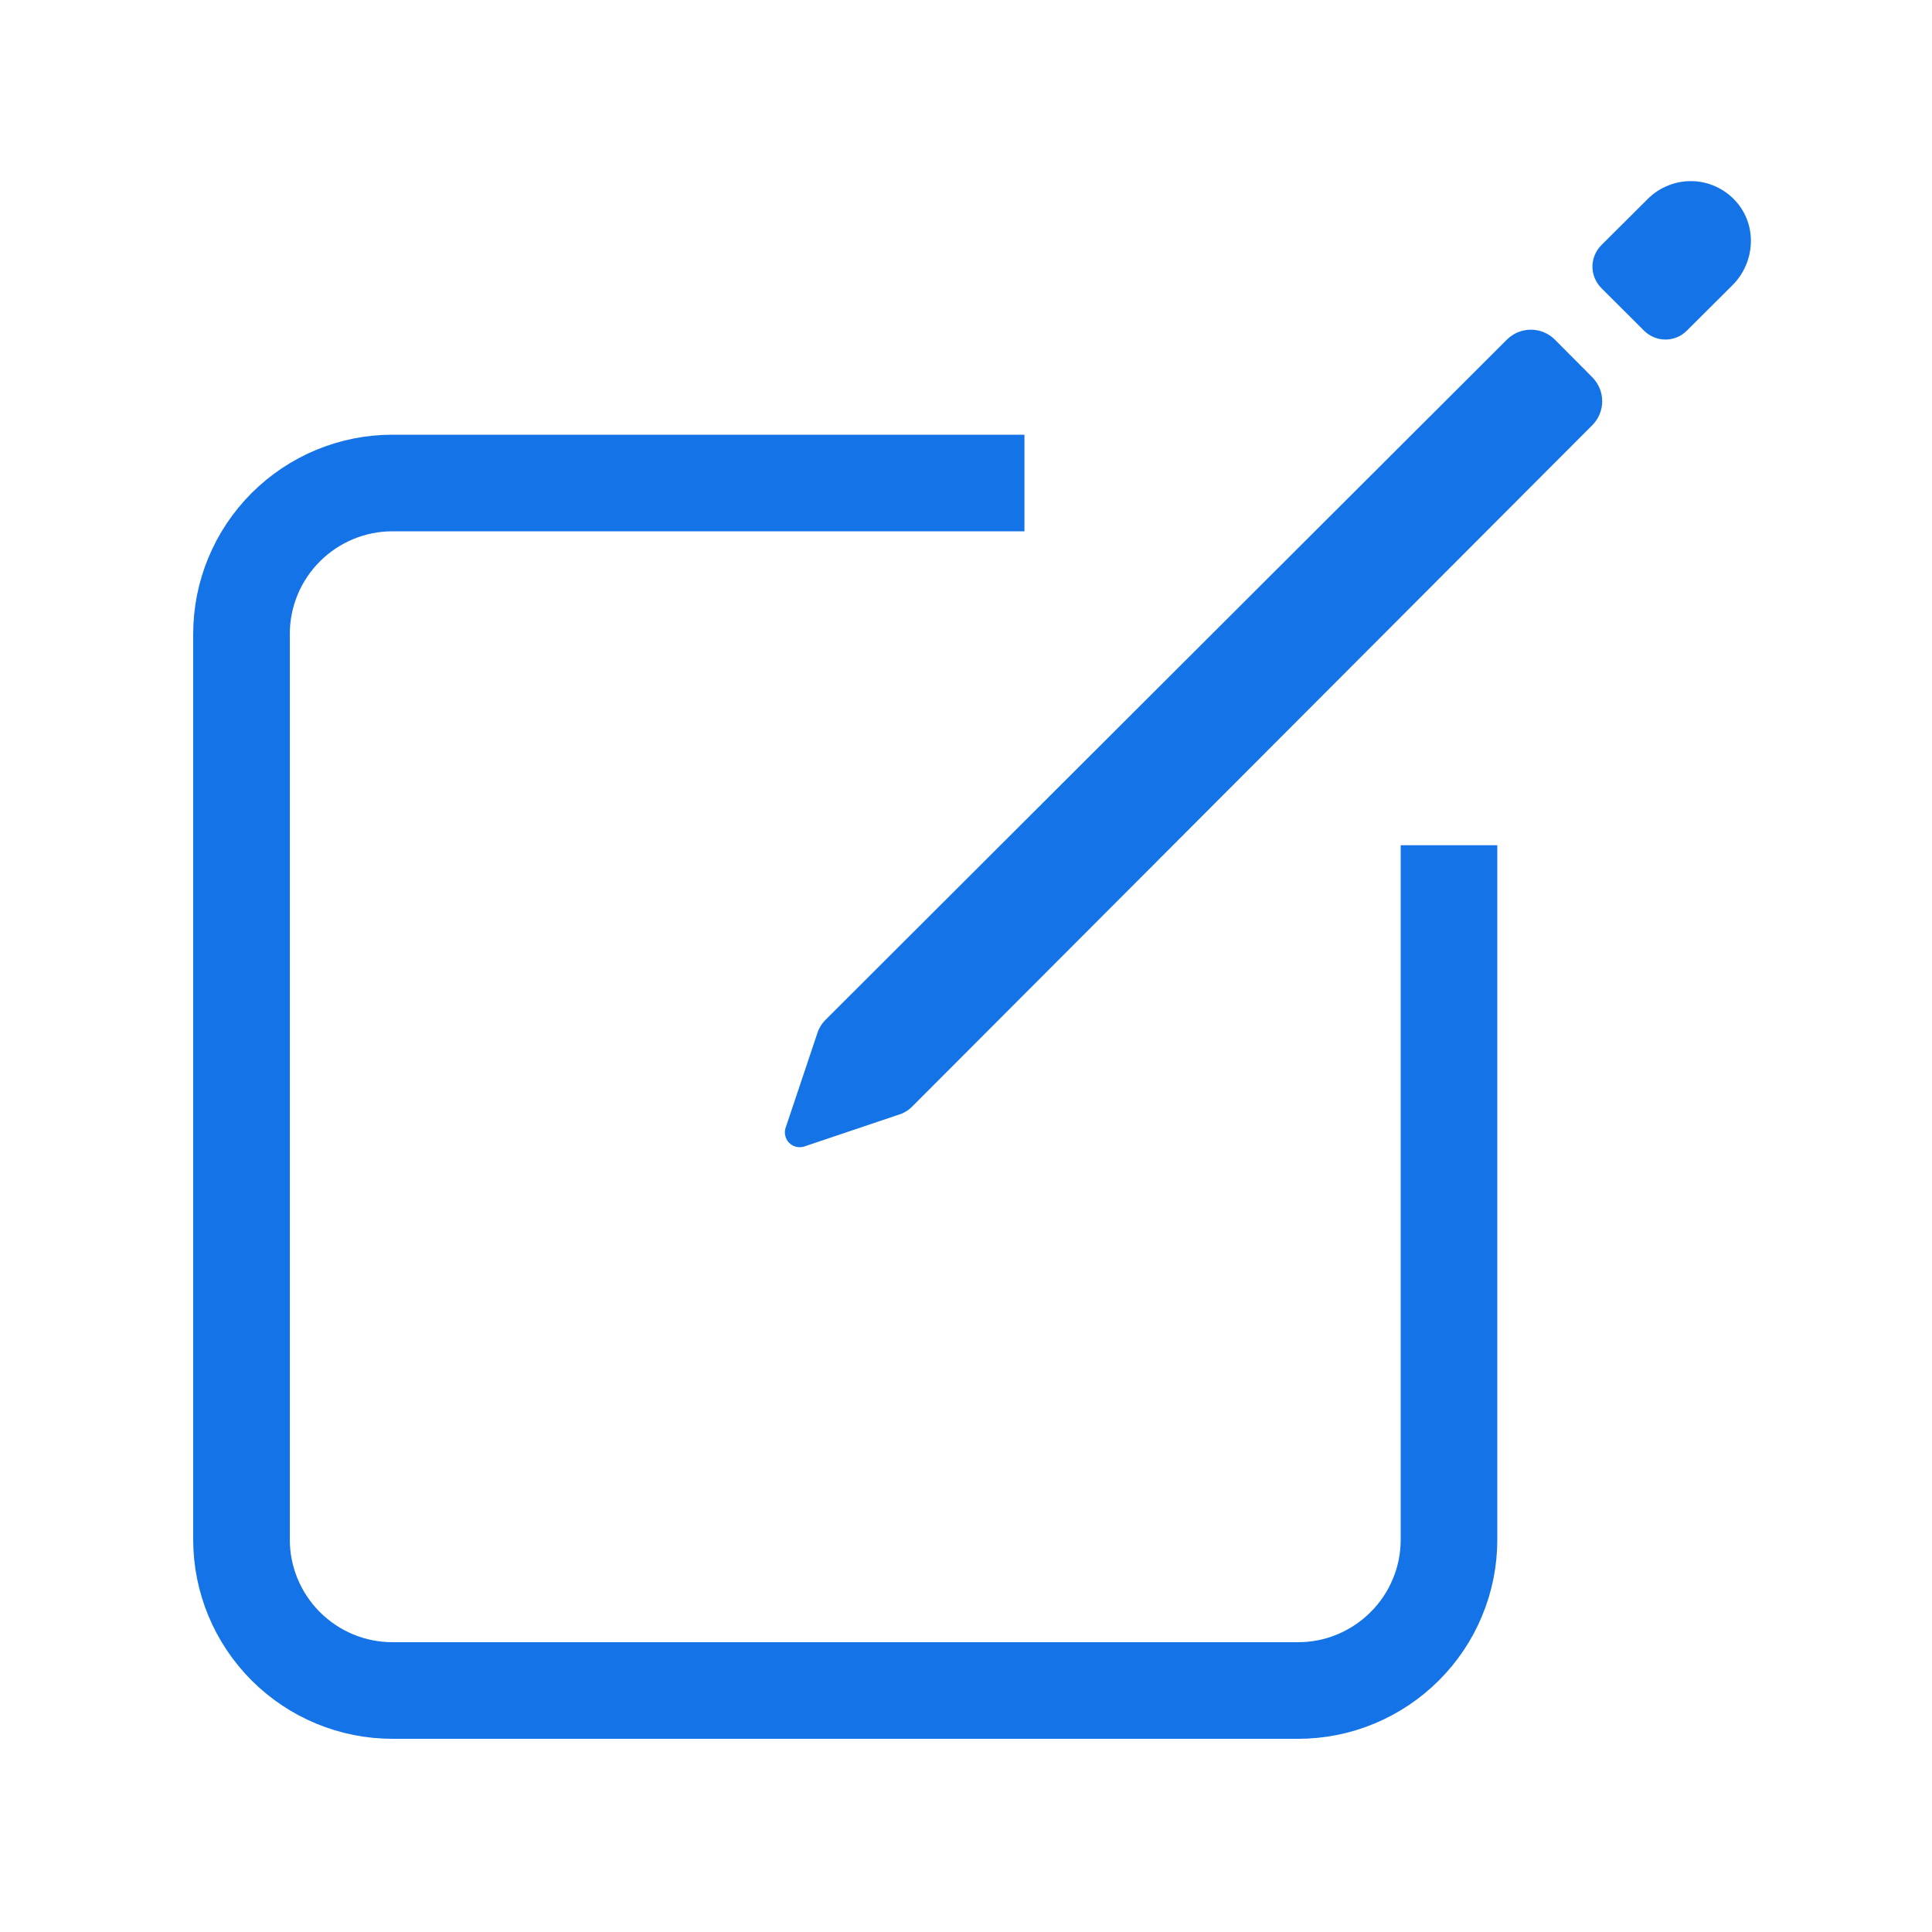
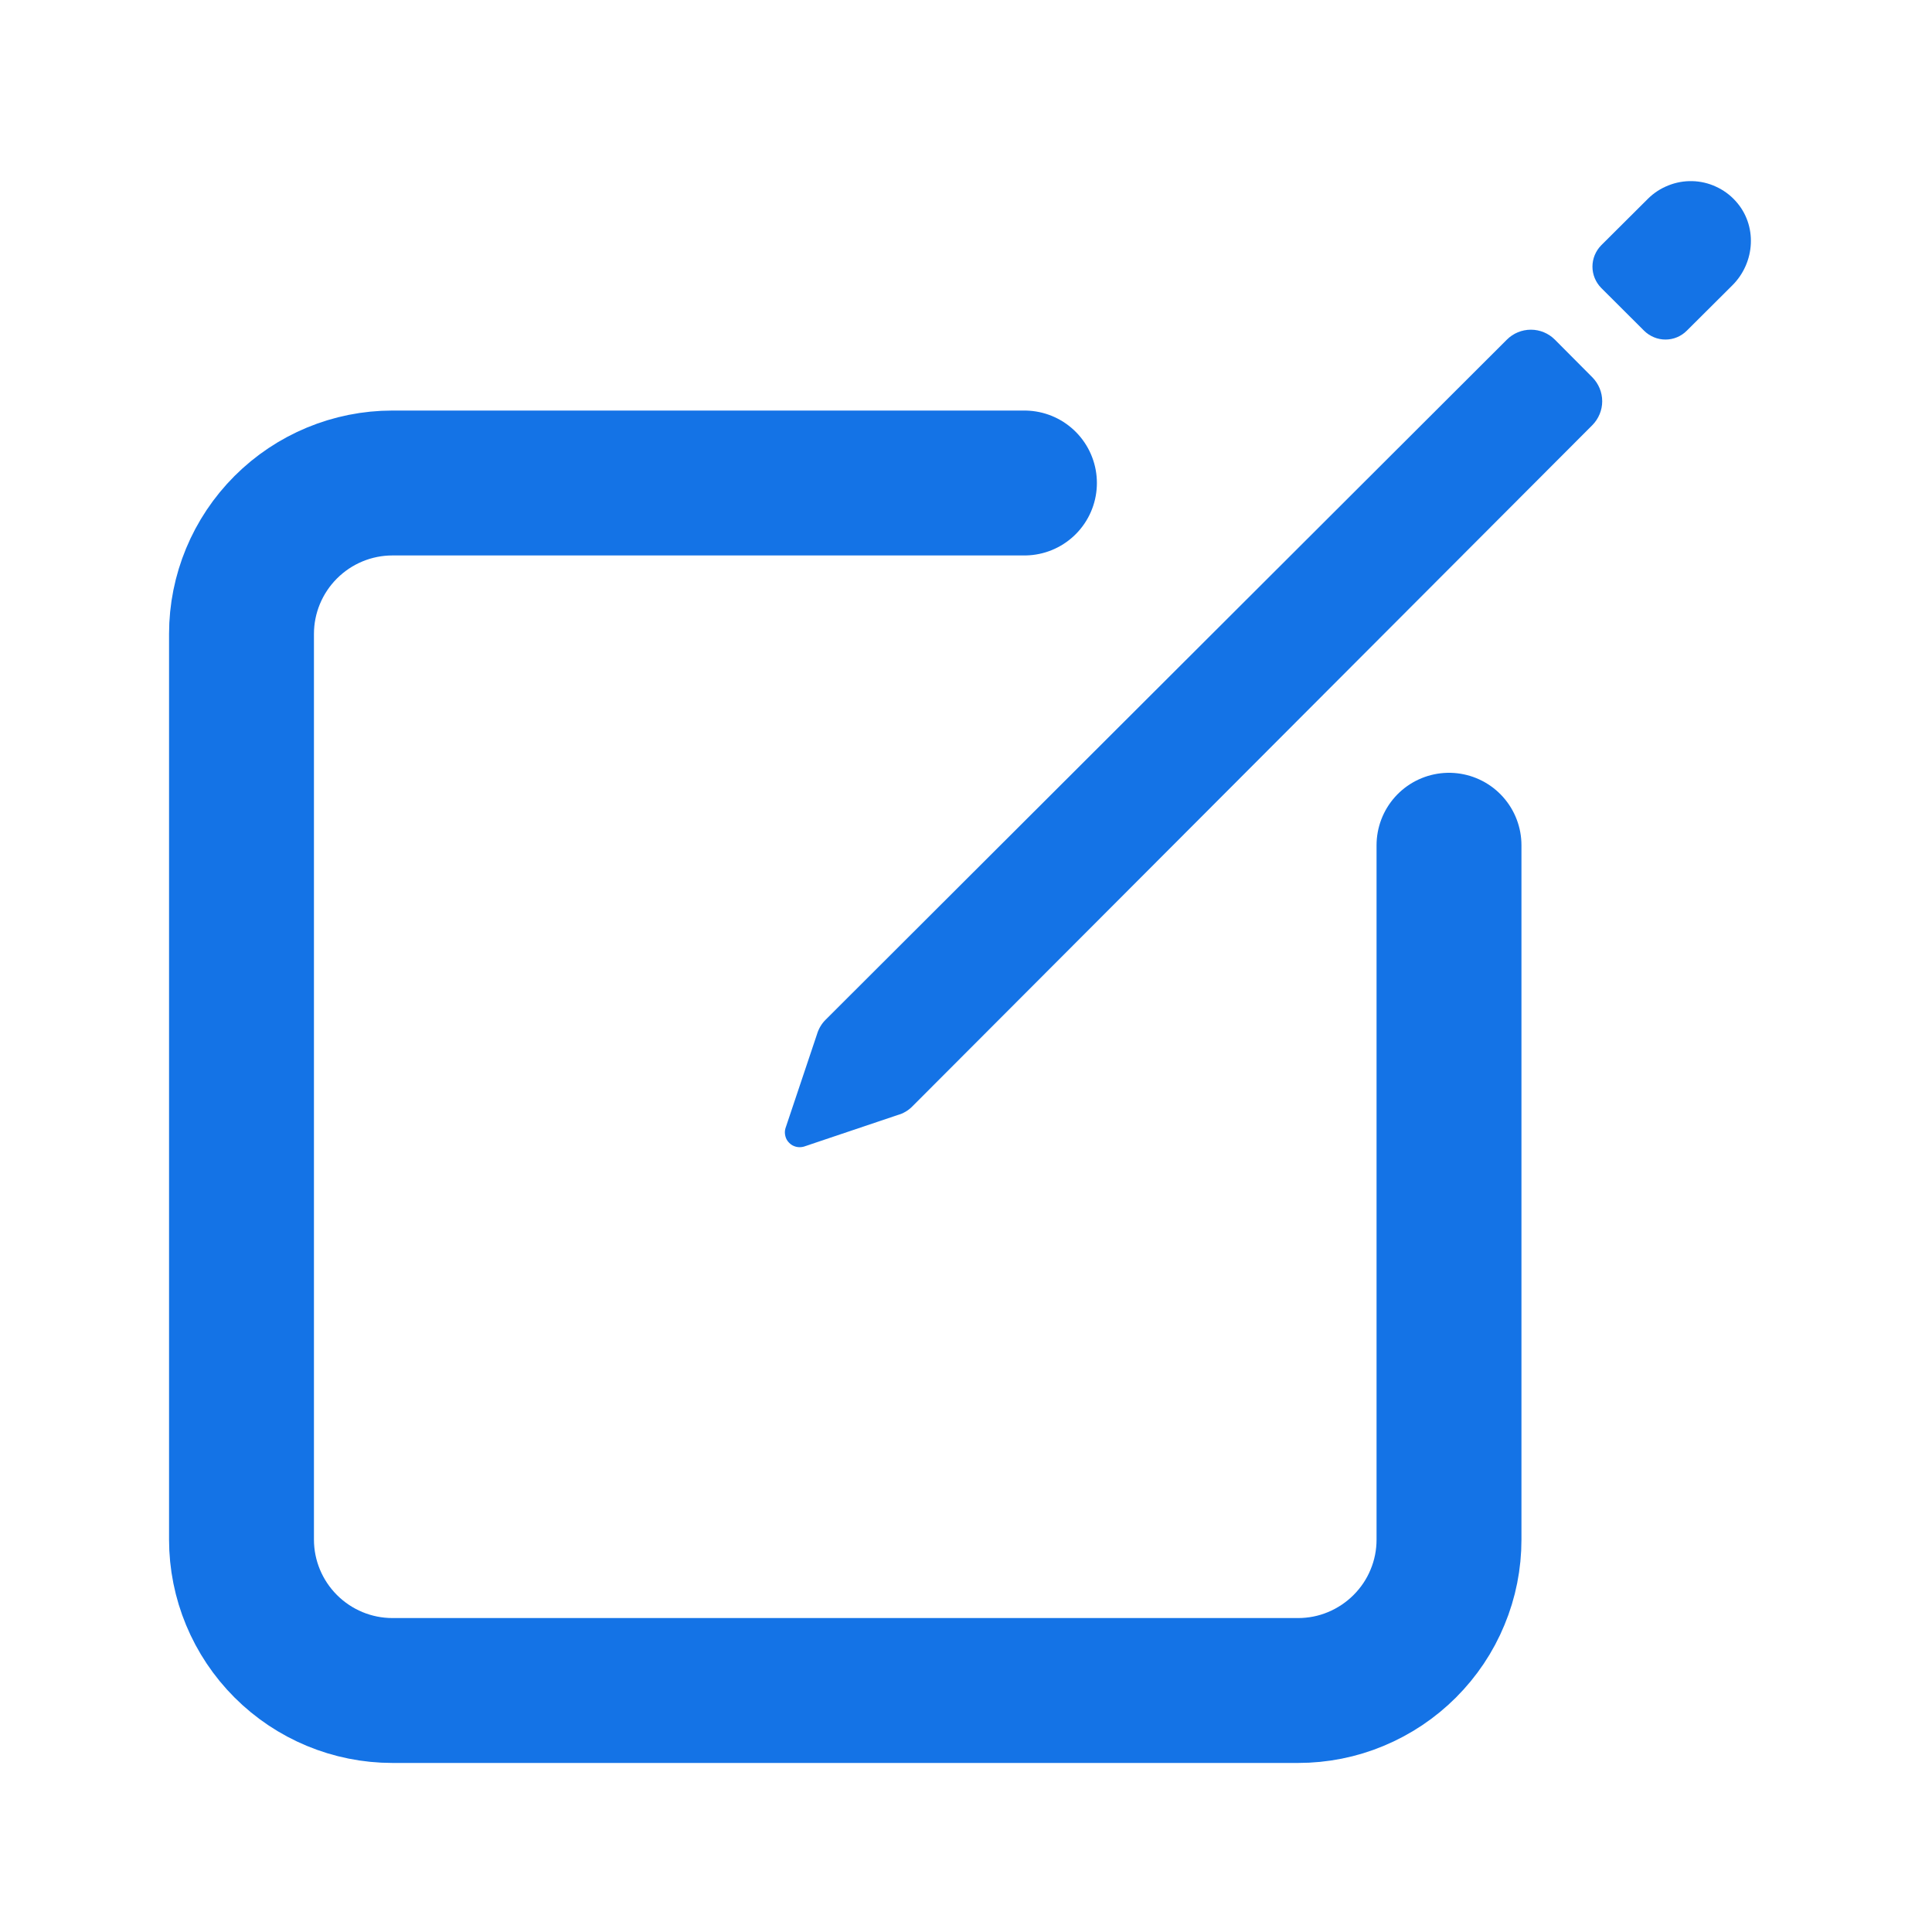
<svg xmlns="http://www.w3.org/2000/svg" width="20" height="20" viewBox="0 0 20 20" fill="none">
-   <path d="M15 8.75V15.938C15 16.143 14.96 16.346 14.881 16.535C14.803 16.725 14.687 16.897 14.542 17.042C14.397 17.187 14.225 17.302 14.035 17.381C13.846 17.46 13.643 17.5 13.438 17.5H4.062C3.648 17.5 3.251 17.335 2.958 17.042C2.665 16.749 2.5 16.352 2.5 15.938V6.562C2.5 6.148 2.665 5.751 2.958 5.458C3.251 5.165 3.648 5 4.062 5H10.605" stroke="#1473E6" strokeWidth="1.5" strokeLinecap="round" strokeLinejoin="round" />
+   <path d="M15 8.75V15.938C15 16.143 14.96 16.346 14.881 16.535C14.803 16.725 14.687 16.897 14.542 17.042C14.397 17.187 14.225 17.302 14.035 17.381C13.846 17.46 13.643 17.5 13.438 17.5H4.062C3.648 17.5 3.251 17.335 2.958 17.042C2.665 16.749 2.5 16.352 2.5 15.938V6.562C2.5 6.148 2.665 5.751 2.958 5.458C3.251 5.165 3.648 5 4.062 5H10.605" stroke="#1473E6" stroke-width="1.5" stroke-linecap="round" stroke-linejoin="round" />
  <path d="M17.966 2.08C17.909 2.017 17.84 1.967 17.763 1.932C17.686 1.896 17.602 1.877 17.518 1.875C17.433 1.873 17.349 1.888 17.27 1.92C17.191 1.951 17.119 1.998 17.059 2.058L16.576 2.539C16.518 2.598 16.485 2.677 16.485 2.76C16.485 2.843 16.518 2.922 16.576 2.981L17.019 3.423C17.048 3.452 17.083 3.475 17.121 3.491C17.159 3.507 17.2 3.515 17.241 3.515C17.282 3.515 17.323 3.507 17.361 3.491C17.399 3.475 17.433 3.452 17.462 3.423L17.933 2.954C18.172 2.716 18.194 2.329 17.966 2.08ZM15.599 3.516L8.548 10.555C8.505 10.597 8.474 10.65 8.457 10.708L8.131 11.68C8.123 11.706 8.123 11.734 8.13 11.761C8.136 11.787 8.15 11.812 8.17 11.831C8.189 11.851 8.213 11.864 8.24 11.871C8.267 11.878 8.295 11.877 8.321 11.87L9.292 11.543C9.35 11.527 9.403 11.496 9.445 11.453L16.484 4.401C16.549 4.335 16.586 4.246 16.586 4.154C16.586 4.061 16.549 3.972 16.484 3.906L16.096 3.516C16.03 3.45 15.941 3.413 15.848 3.413C15.754 3.413 15.665 3.45 15.599 3.516Z" fill="#1473E6" />
</svg>
